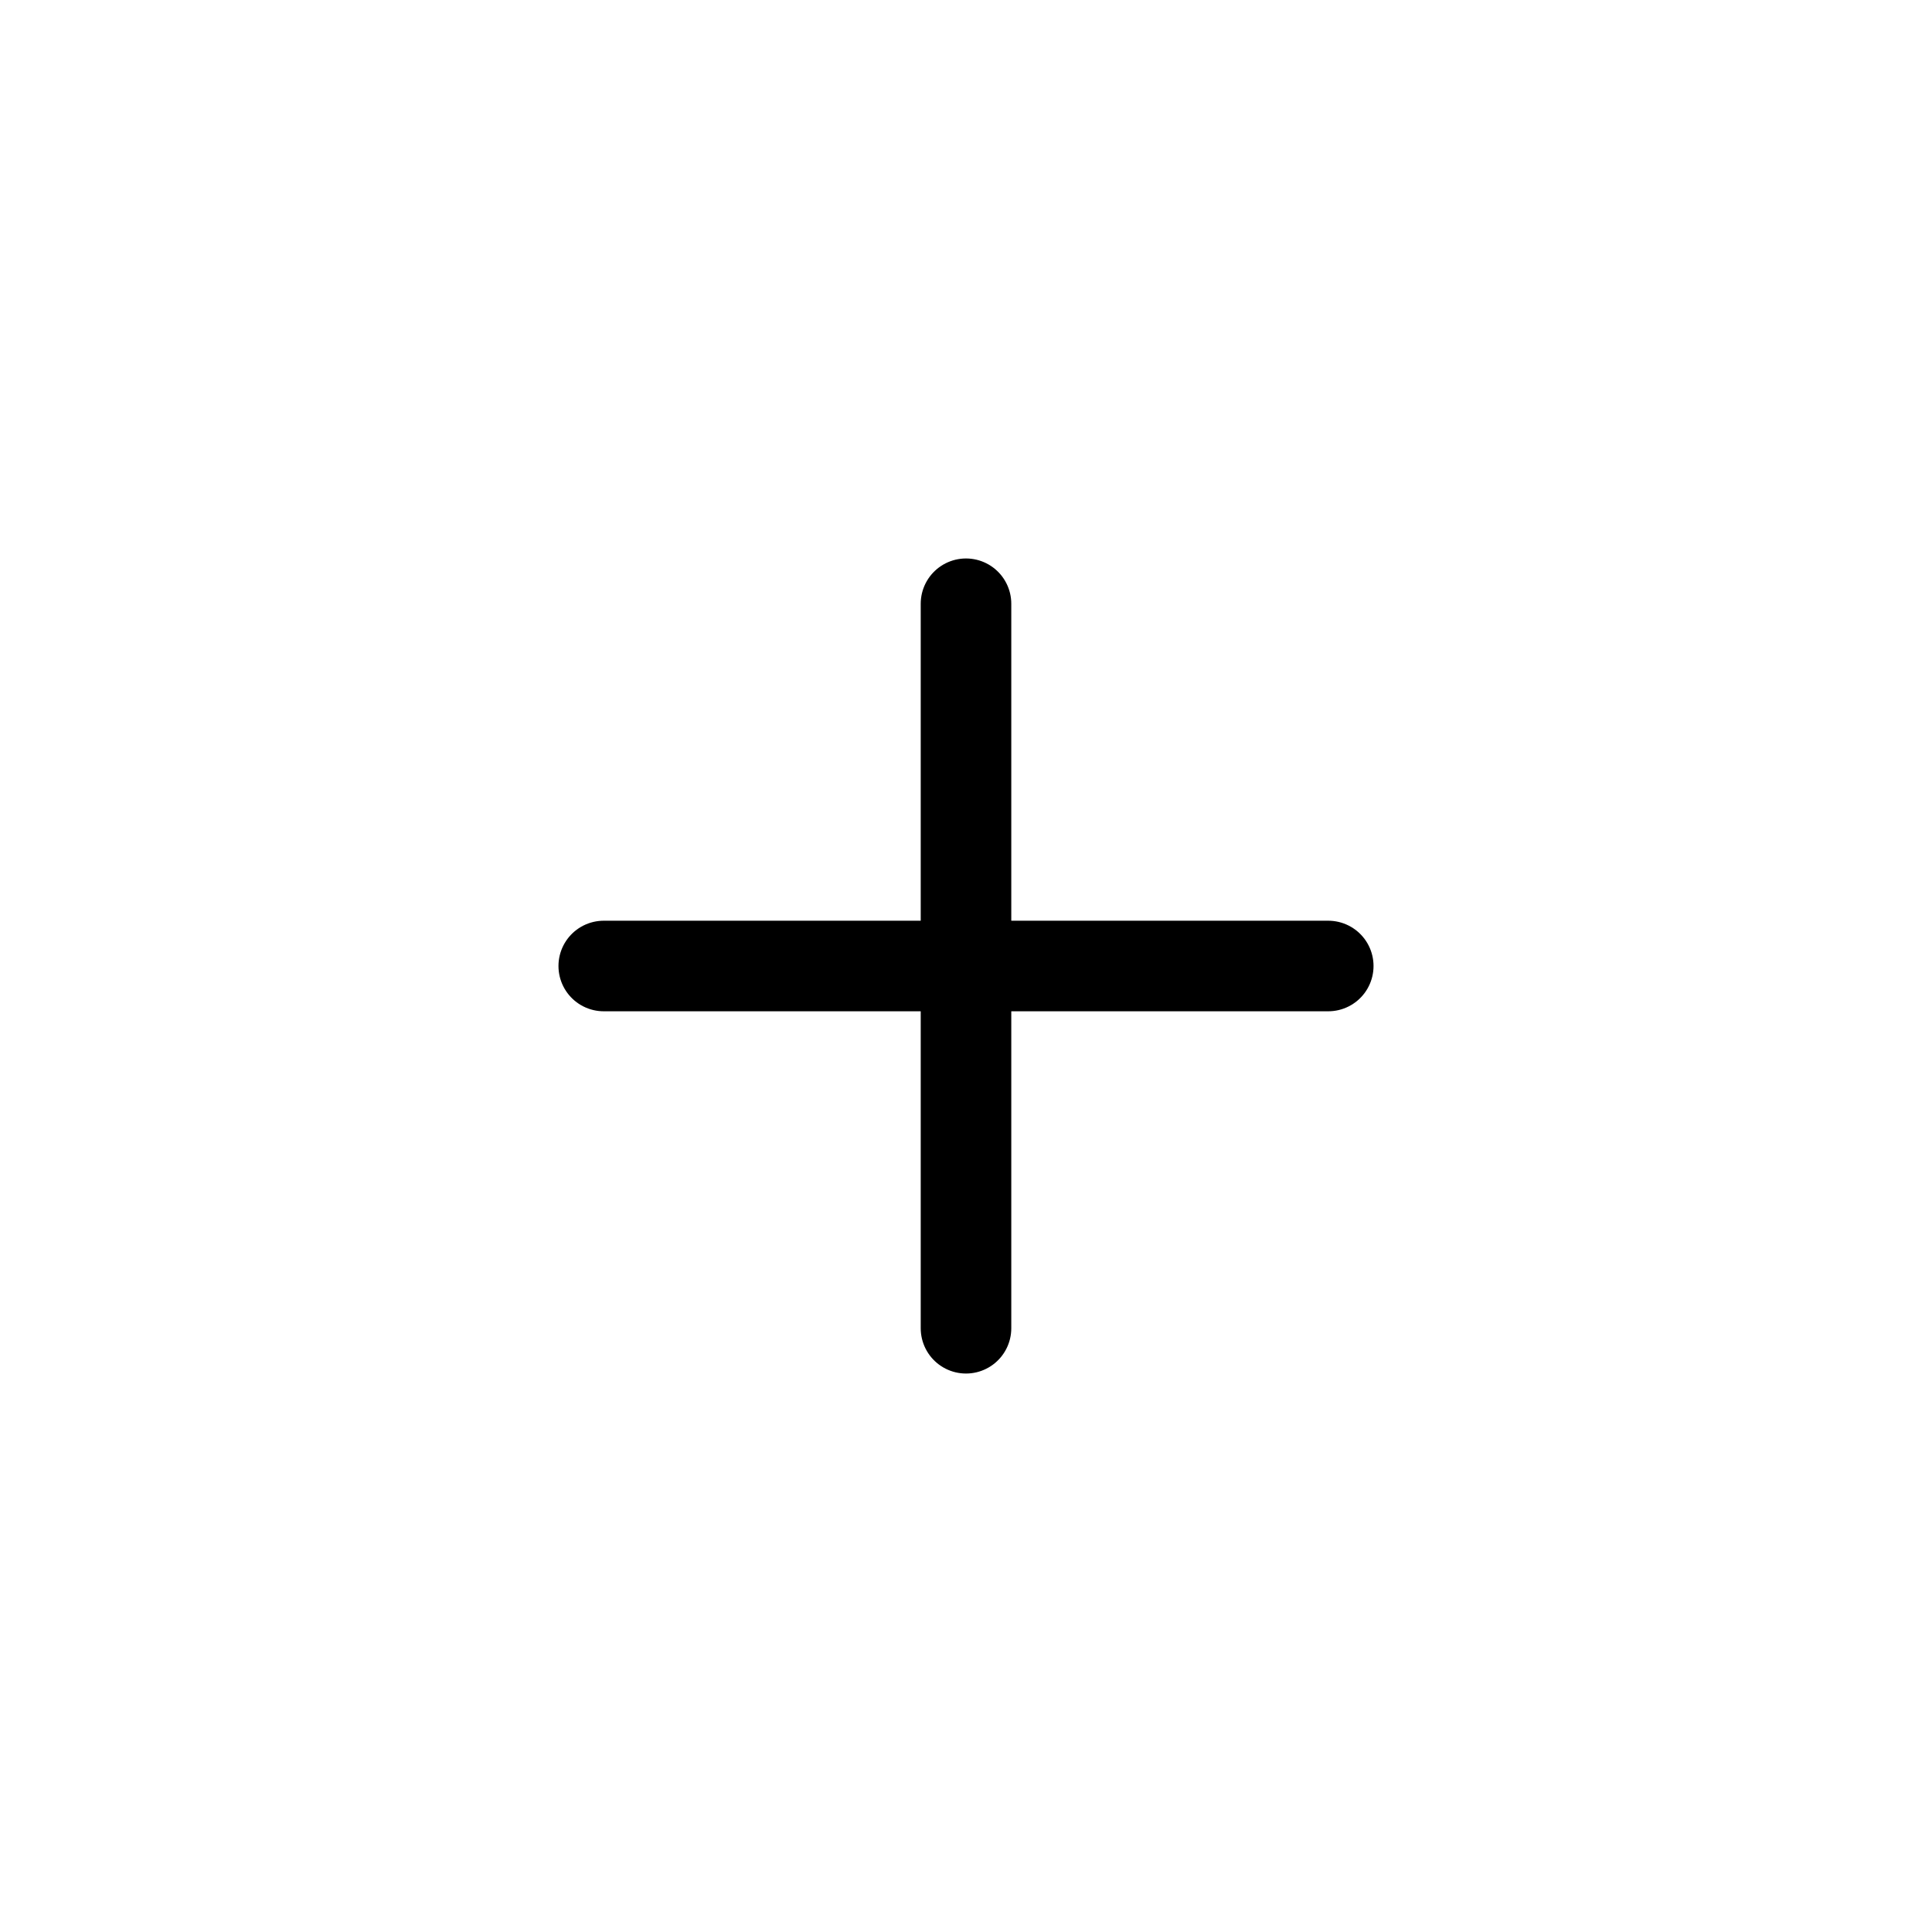
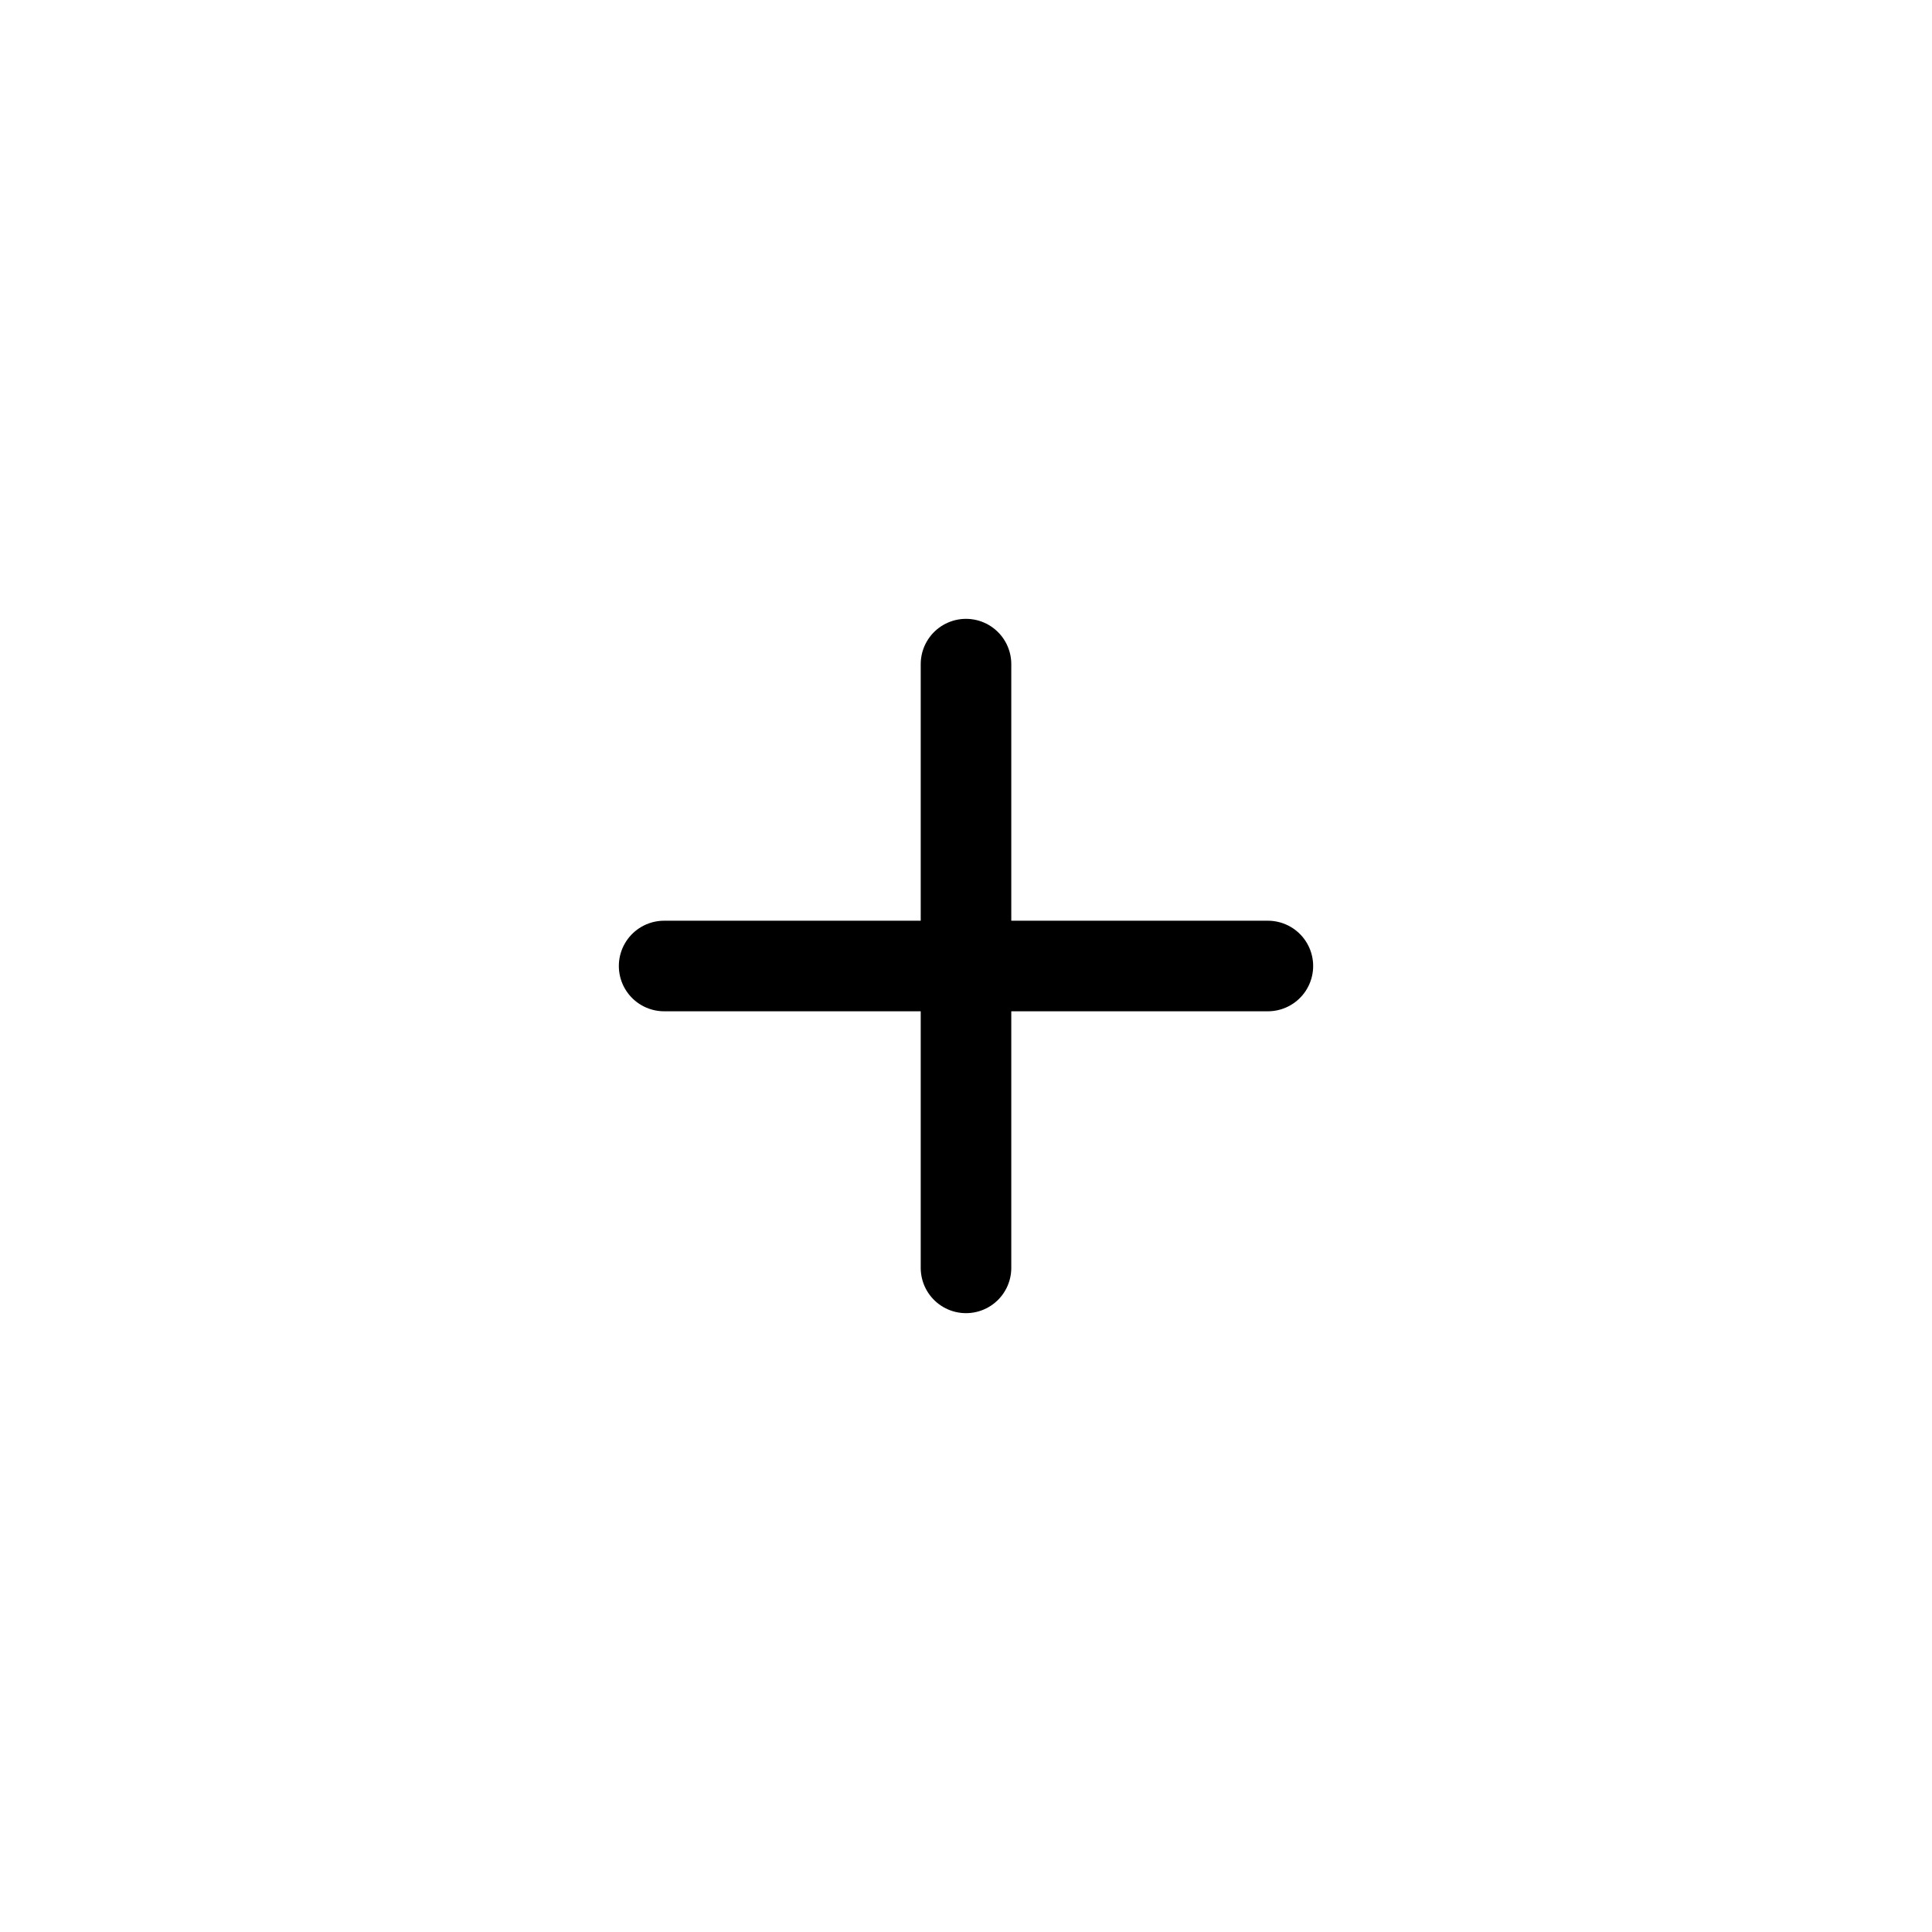
<svg xmlns="http://www.w3.org/2000/svg" xmlns:xlink="http://www.w3.org/1999/xlink" version="1.1" id="svg1" width="32" height="32" viewBox="0 0 32 32">
  <defs id="defs">
    <filter id="filter1" style="color-interpolation-filters:sRGB" x="0" y="0" width="1" height="1">
      <feGaussianBlur id="feGaussianBlur1" result="blur" stdDeviation="1 1" />
    </filter>
  </defs>
  <g id="layer_b" style="display:none">
    <use id="use1" xlink:href="#layer1" style="display:inline;filter:url(#filter1)" />
  </g>
  <g id="layer1" style="display:inline">
    <path id="rect0" d="M 4,4 H 28 V 28 H 4 Z" style="fill:none;stroke:none" />
-     <path id="path1" d="M 10,16 H 22 M 16,10 V 22" style="fill:none;stroke:#000000;stroke-width:1.5;stroke-linecap:round;stroke-linejoin:round" />
+     <path id="path1" d="M 11,16 H 21 M 16,11 V 21" style="fill:none;stroke:#000000;stroke-width:1.5;stroke-linecap:round;stroke-linejoin:round" />
  </g>
</svg>
